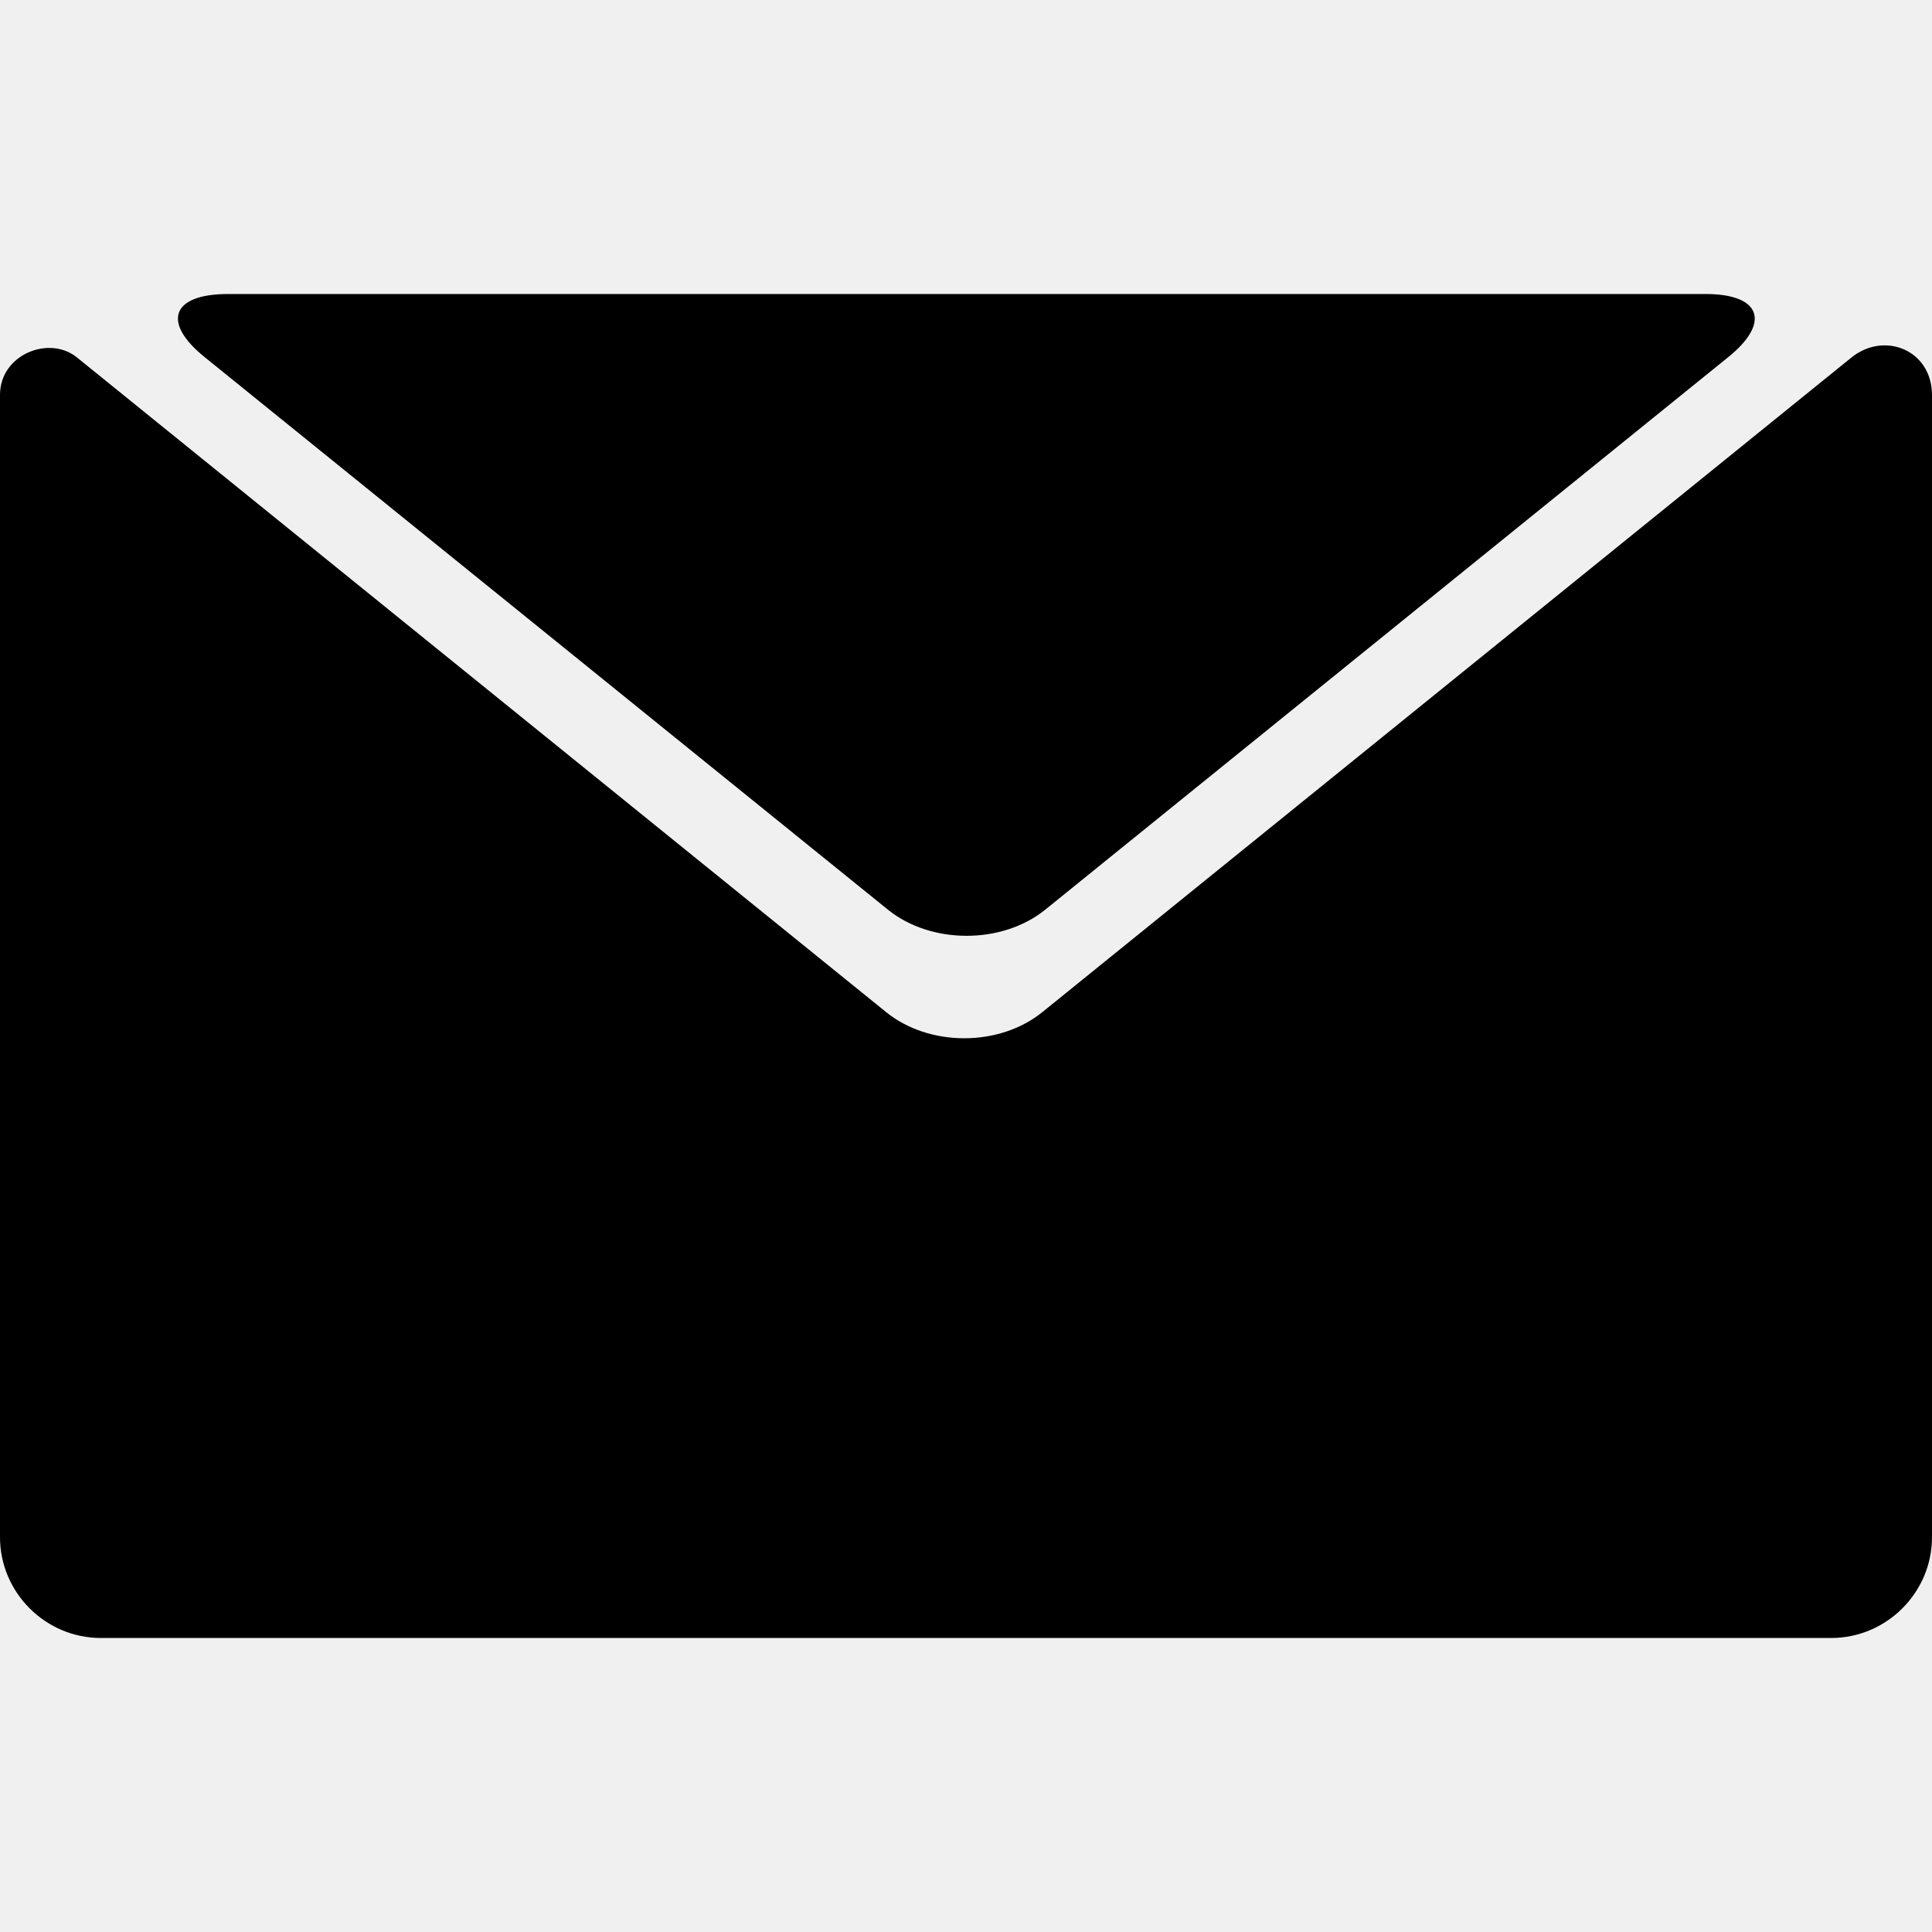
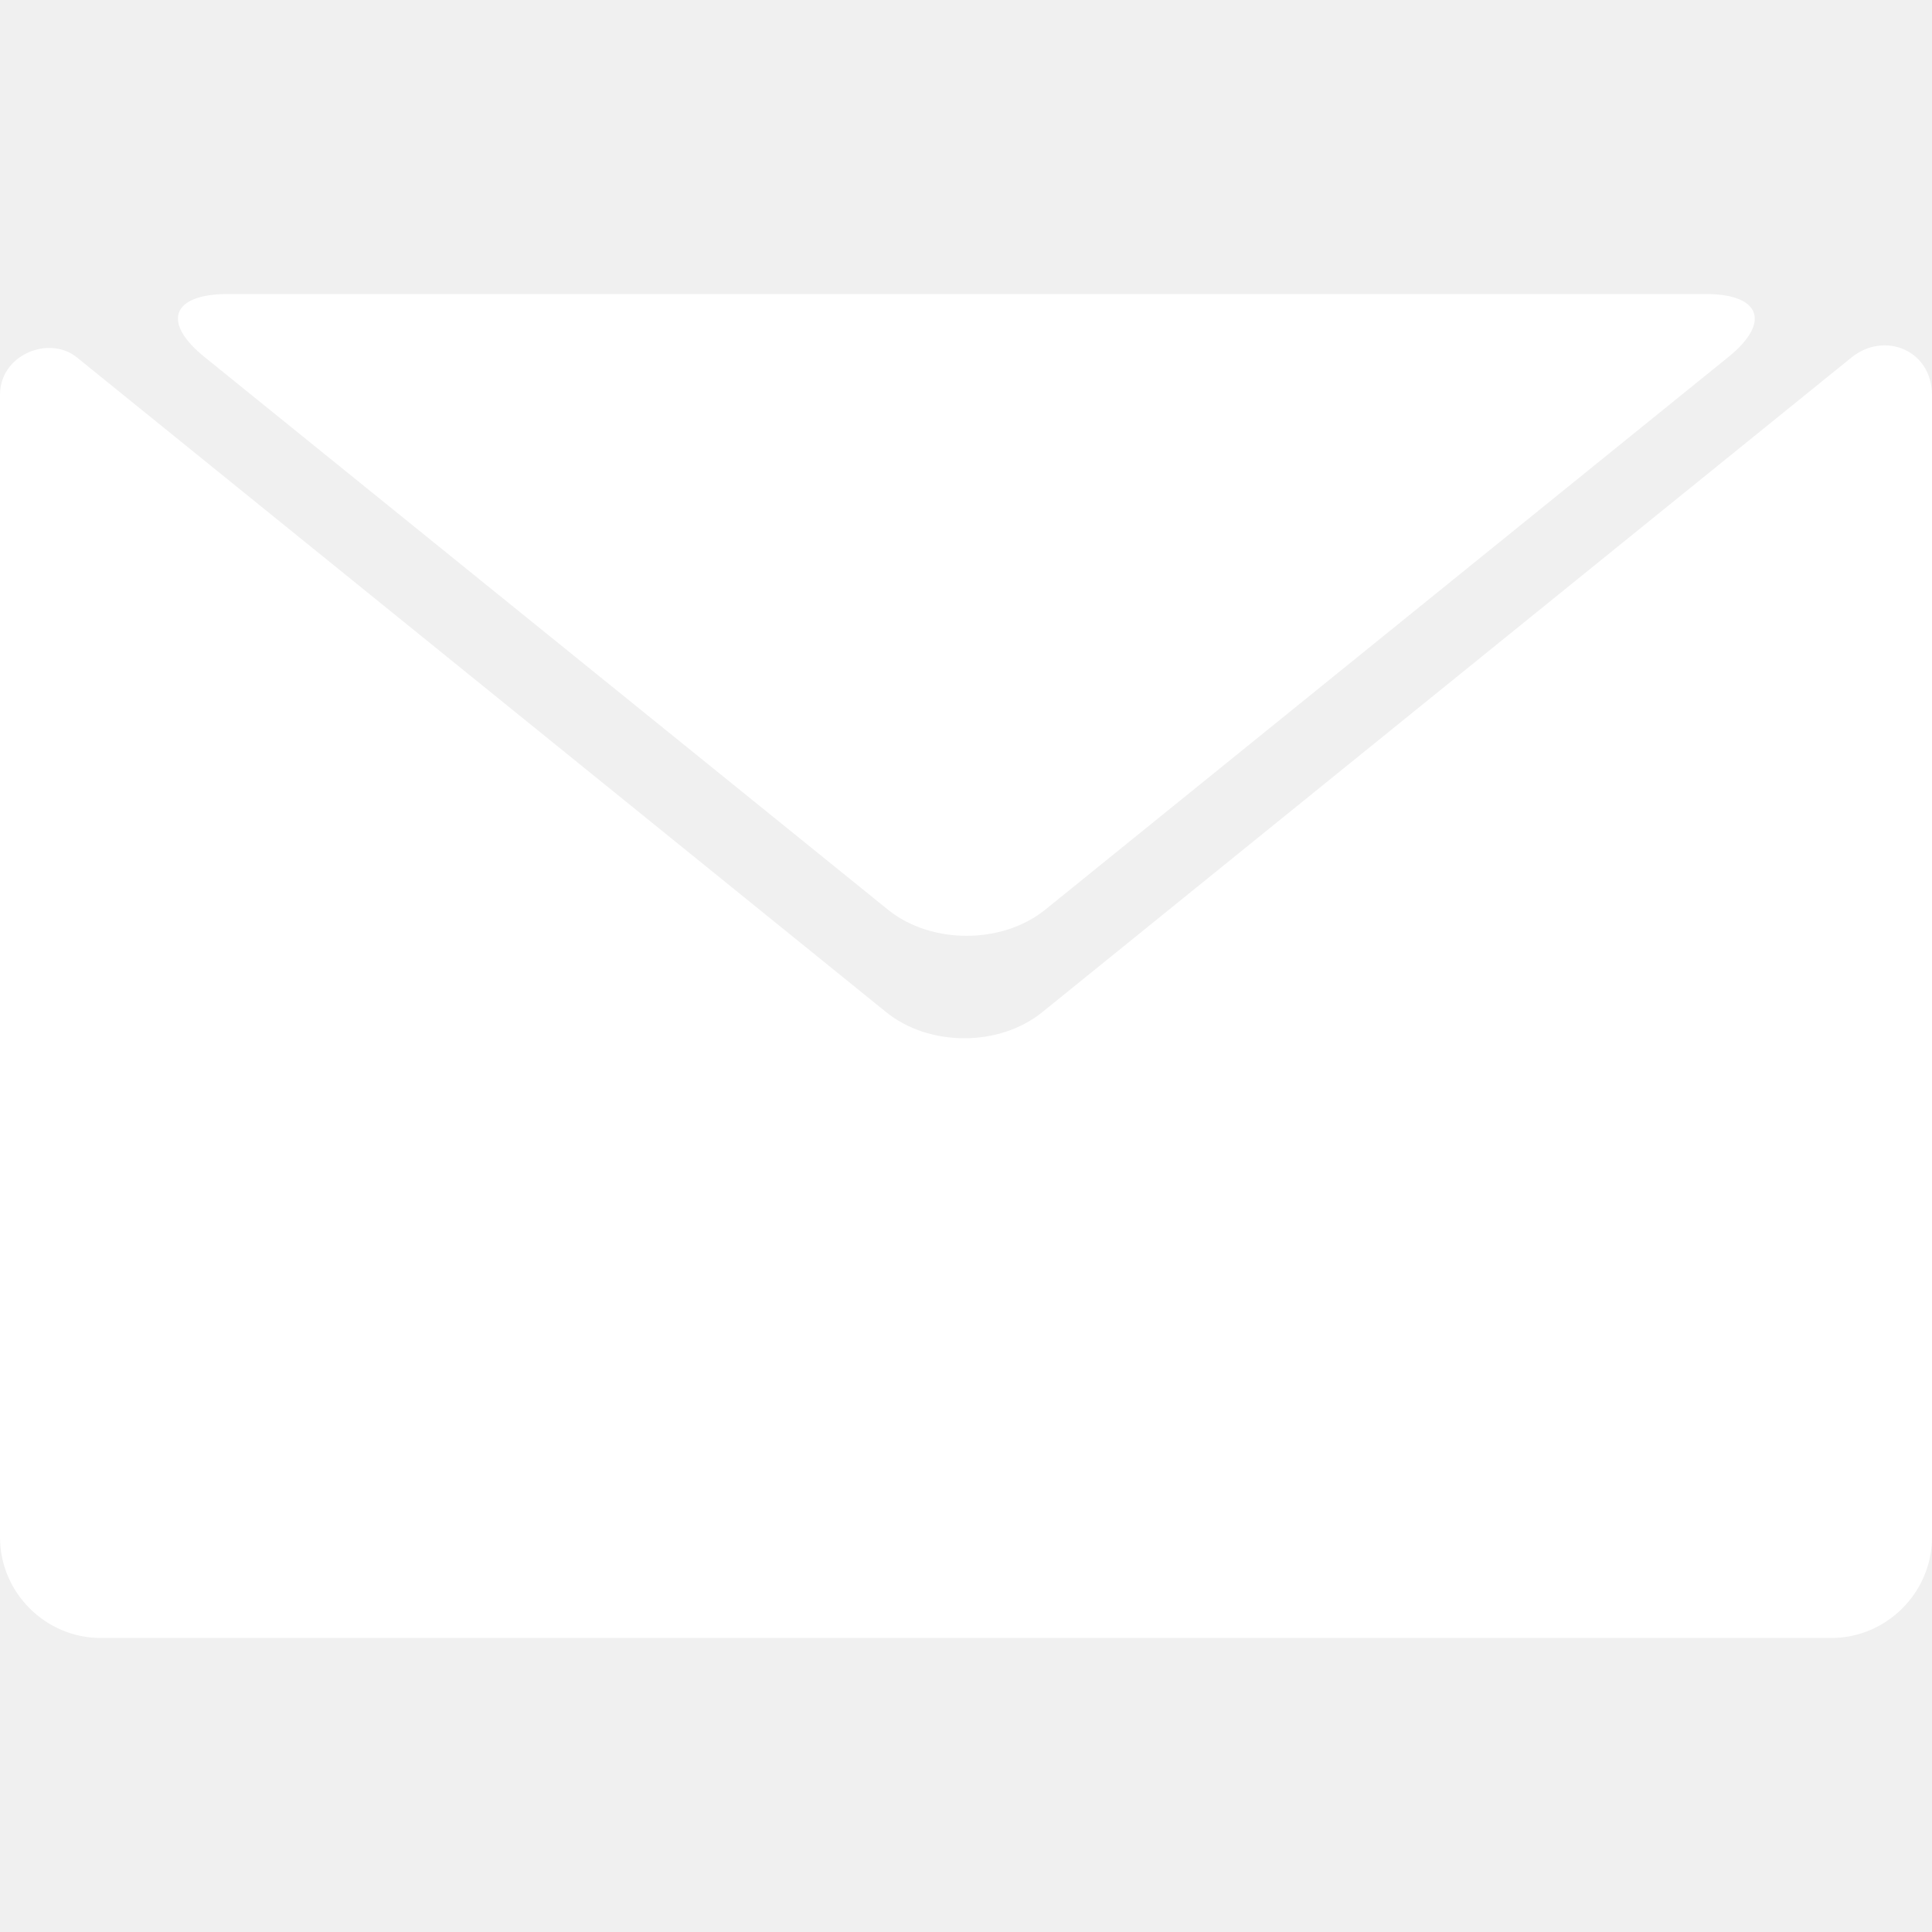
<svg xmlns="http://www.w3.org/2000/svg" version="1.1" id="Capa_1" x="0px" y="0px" width="504.212px" height="504.212px" viewBox="0 0 504.212 504.212" style="enable-background:new 0 0 504.212 504.212;" xml:space="preserve">
  <g>
    <g>
-       <path d="M483.25,93.254L272.11,264.078c-11.245,9.182-29.682,9.182-40.927,0L20.043,93.254C12.852,87.44,0,92.489,0,103.046    v298.122c0,14.457,11.857,26.314,26.316,26.314h451.58c14.458,0,26.316-11.857,26.316-26.314V103.046    C504.135,91.265,491.742,86.445,483.25,93.254z" />
-       <path d="M53.473,93.254l178.322,144.203c11.246,9.027,29.682,9.027,40.928,0L450.968,93.254    c11.245-9.027,8.645-16.524-5.814-16.524H59.288C44.676,76.807,42.228,84.227,53.473,93.254z" />
+       <path d="M483.25,93.254L272.11,264.078c-11.245,9.182-29.682,9.182-40.927,0L20.043,93.254C12.852,87.44,0,92.489,0,103.046    v298.122c0,14.457,11.857,26.314,26.316,26.314h451.58c14.458,0,26.316-11.857,26.316-26.314V103.046    C504.135,91.265,491.742,86.445,483.25,93.254z" fill="#FFF" />
+       <path d="M53.473,93.254l178.322,144.203c11.246,9.027,29.682,9.027,40.928,0L450.968,93.254    c11.245-9.027,8.645-16.524-5.814-16.524H59.288C44.676,76.807,42.228,84.227,53.473,93.254z" fill="#FFF" />
    </g>
  </g>
</svg>
